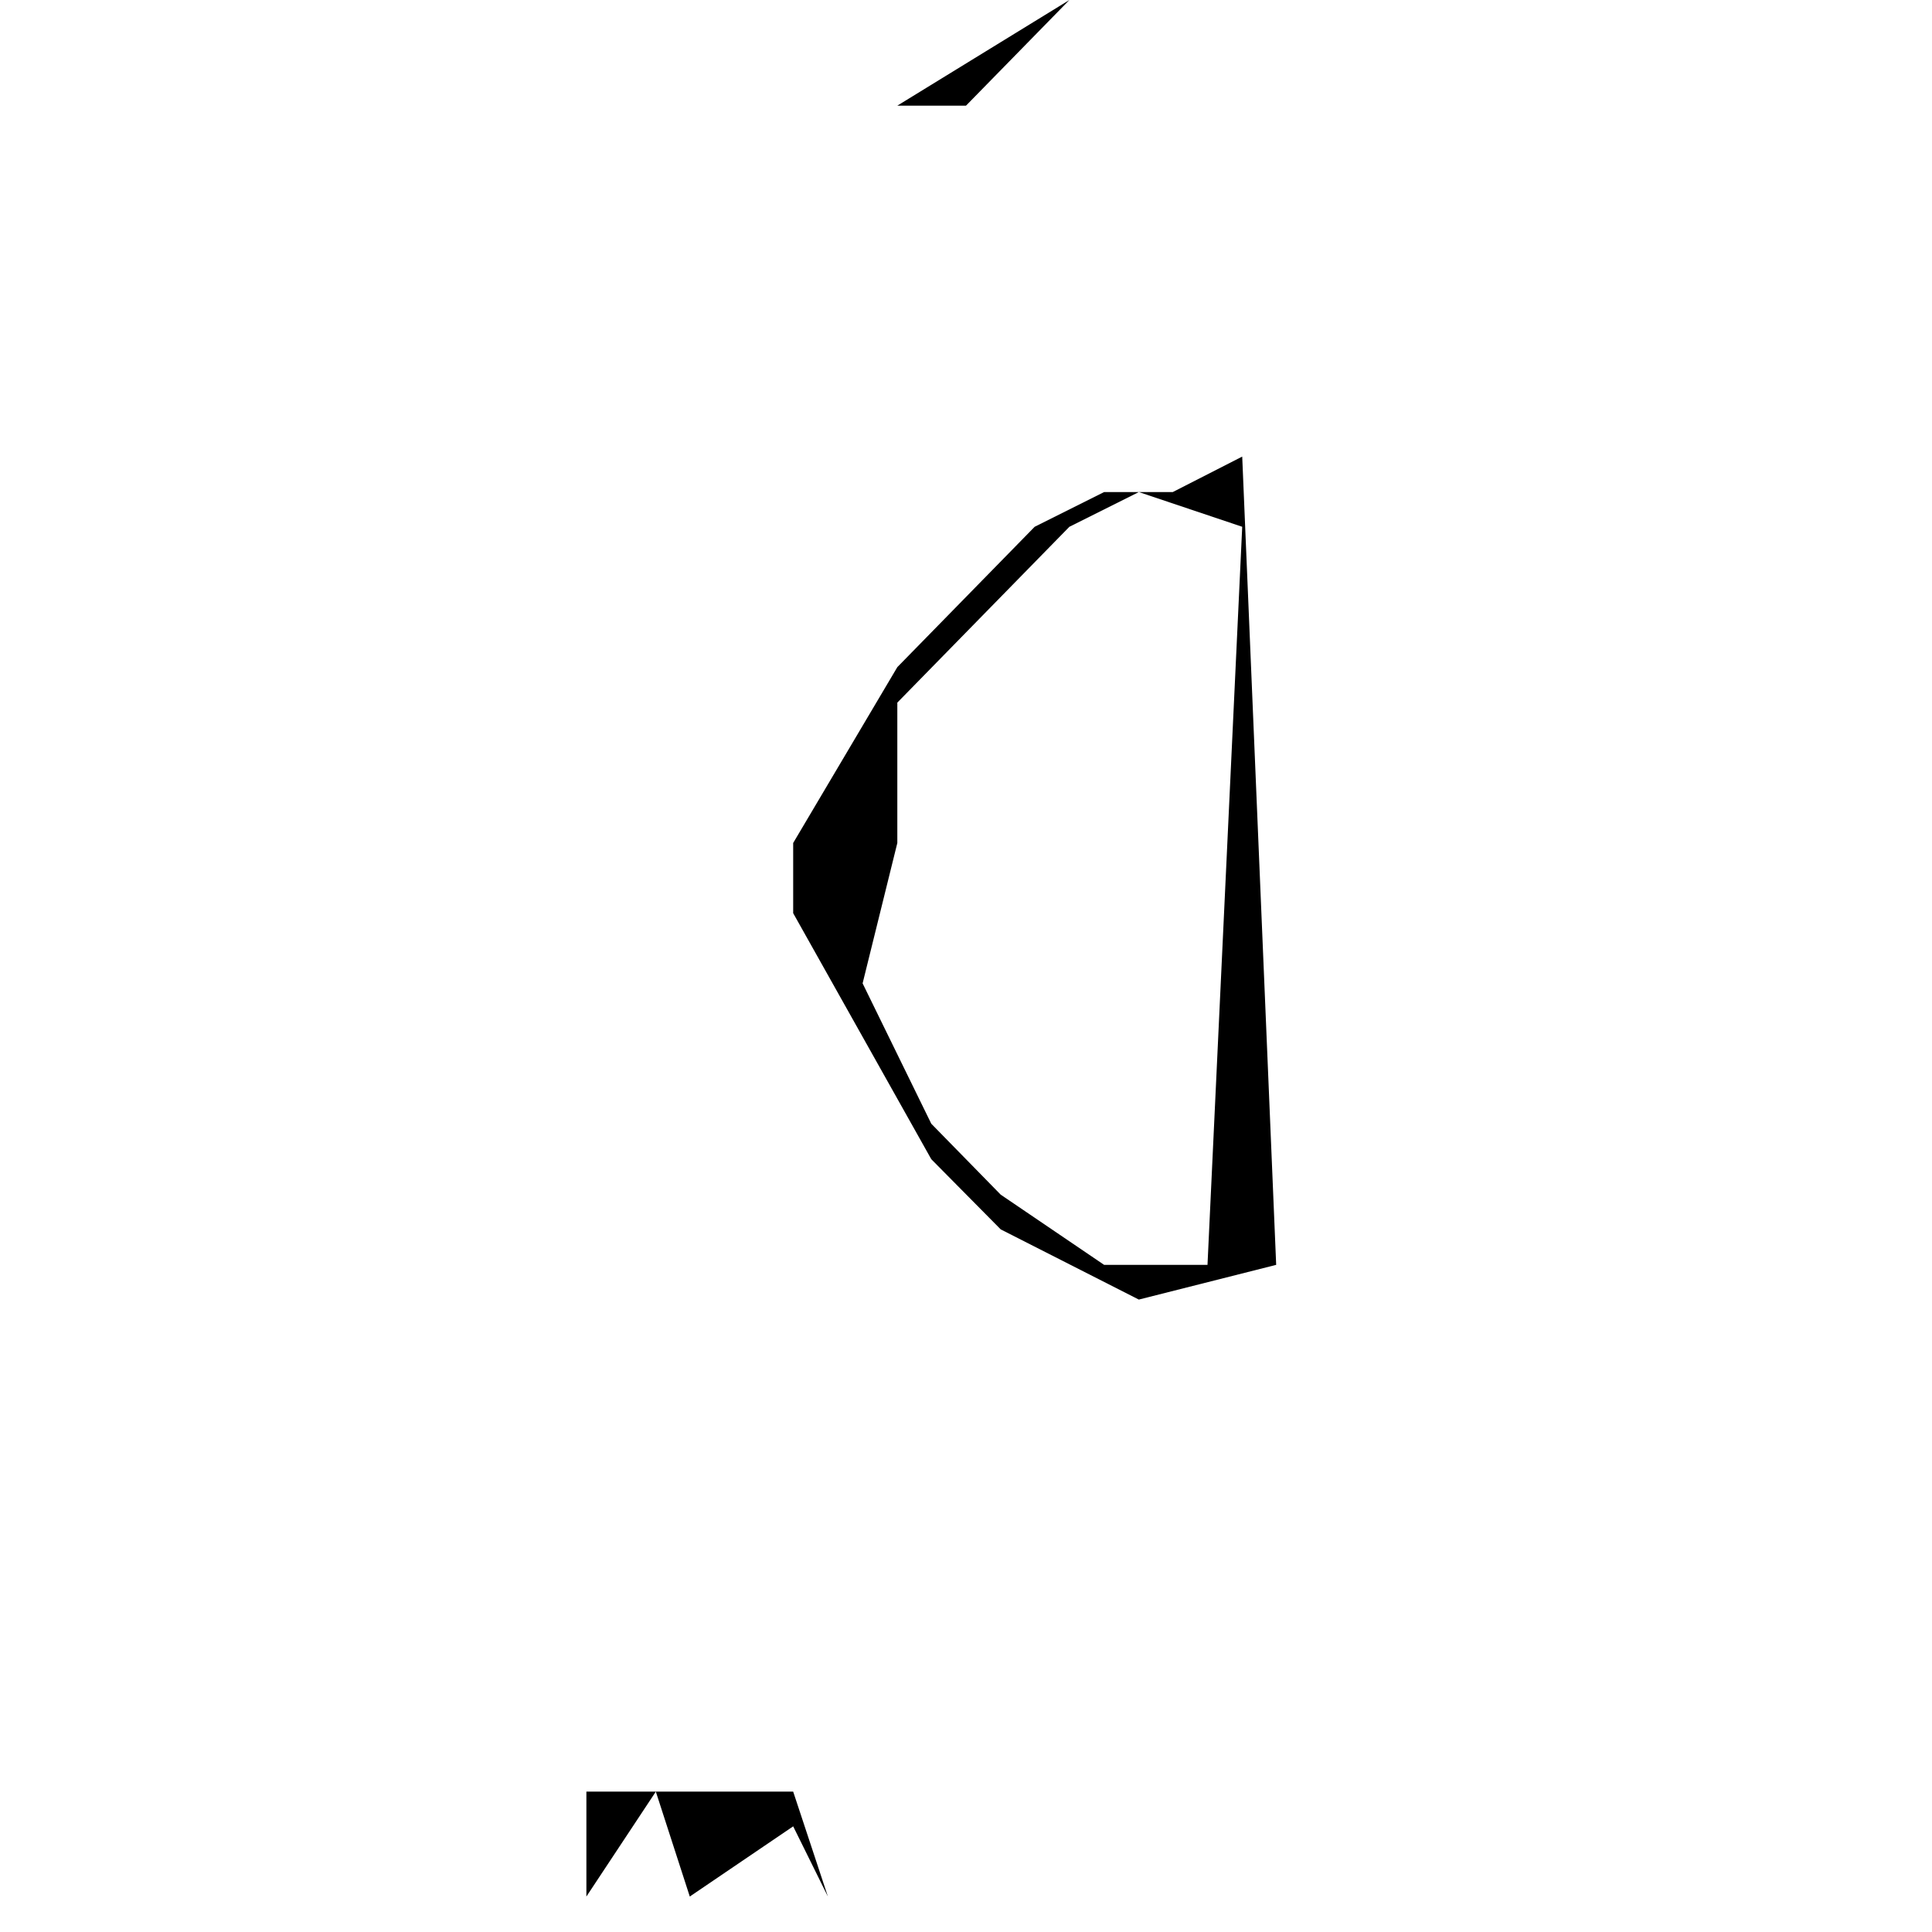
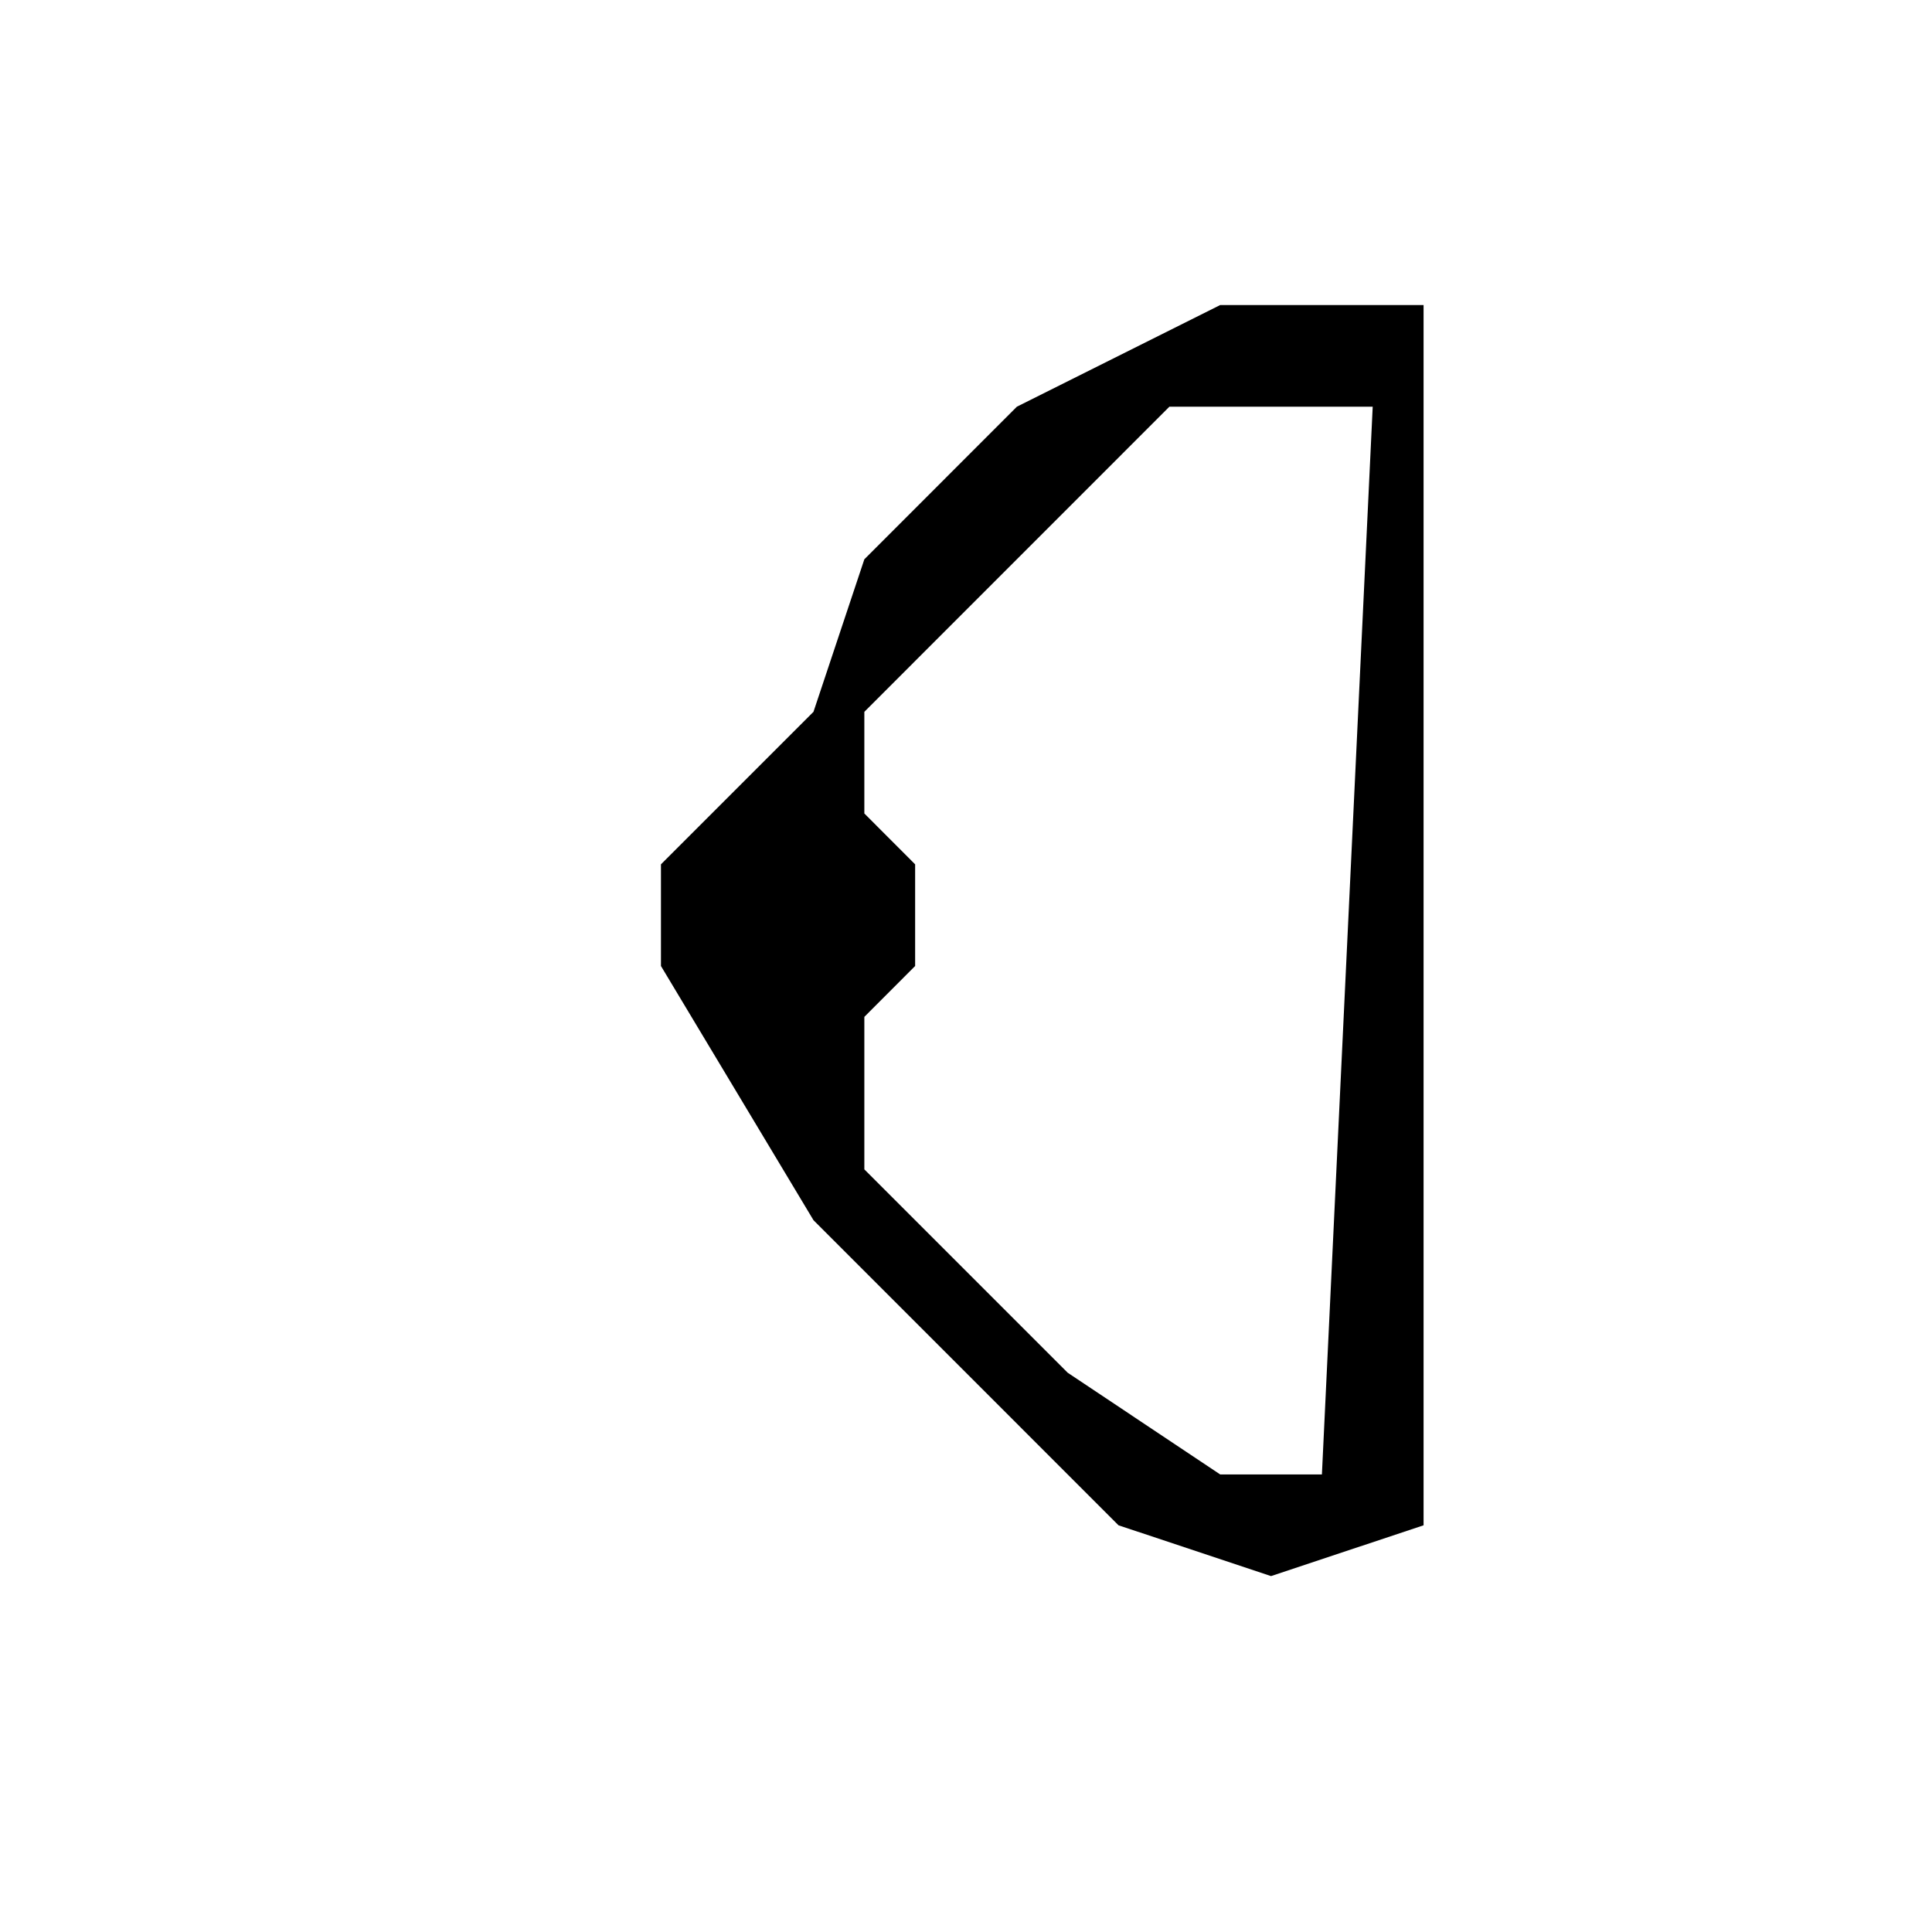
<svg xmlns="http://www.w3.org/2000/svg" viewBox="0 0 256 256" width="256" height="256">
-   <path d="M 77.7,237.4 L 77.7,251.3 L 86.9,237.4 L 91.4,251.3 L 105.1,242.0 L 109.7,251.3 L 105.1,237.4 Z M 164.6,60.5 L 155.4,65.2 L 146.3,65.2 L 137.1,69.8 L 118.9,88.4 L 105.1,111.7 L 105.1,121.0 L 123.4,153.6 L 132.6,162.9 L 150.9,172.2 L 169.1,167.6 Z M 150.9,65.2 L 164.6,69.8 L 160.0,167.6 L 146.3,167.6 L 132.6,158.3 L 123.4,148.9 L 114.3,130.3 L 118.9,111.7 L 118.9,93.1 L 141.7,69.8 Z M 118.9,14.0 L 128.0,14.0 L 141.7,0.0 Z" fill="currentColor" fill-rule="evenodd" />
+   <path d="M 188.63,40.42 L 161.68,40.42 L 134.74,53.89 L 114.53,74.11 L 107.79,94.32 L 87.58,114.53 L 87.58,128.0 L 107.79,161.68 L 148.21,202.11 L 168.42,208.84 L 188.63,202.11 Z M 181.89,53.89 L 175.16,195.37 L 161.68,195.37 L 141.47,181.89 L 114.53,154.95 L 114.53,134.74 L 121.26,128.0 L 121.26,114.53 L 114.53,107.79 L 114.53,94.32 L 154.95,53.89 Z" fill="currentColor" fill-rule="evenodd" />
</svg>
